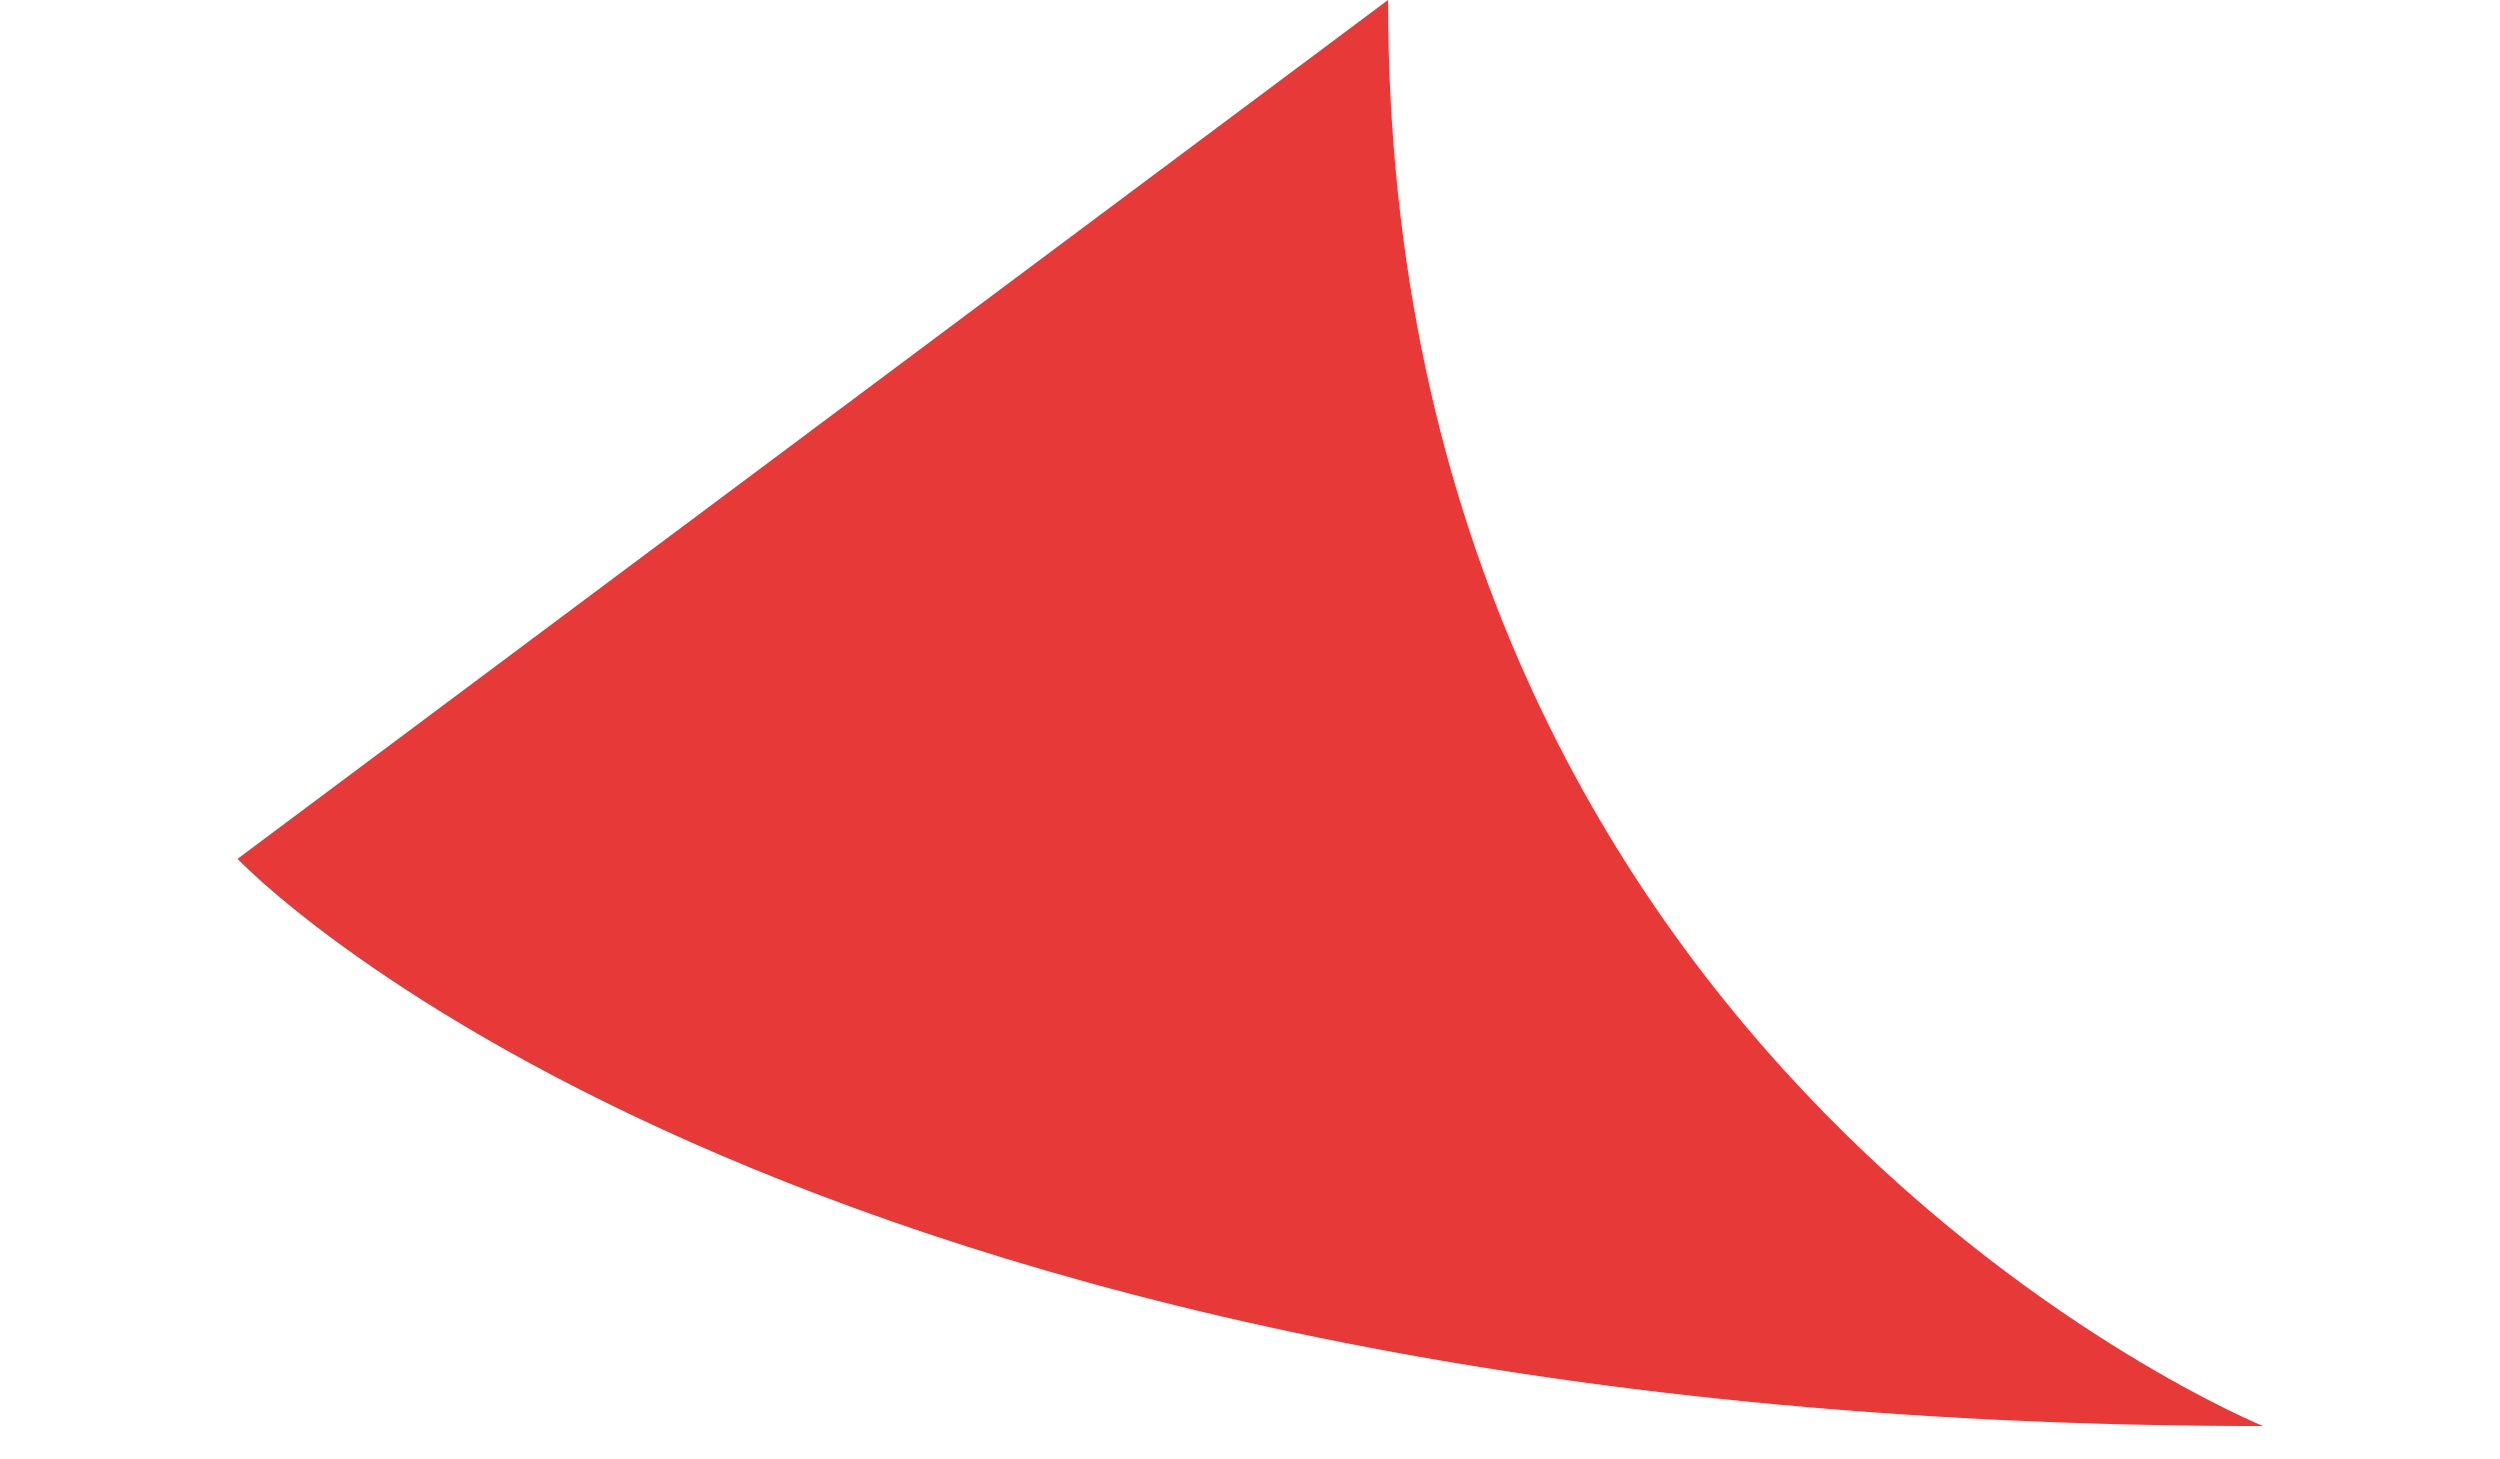
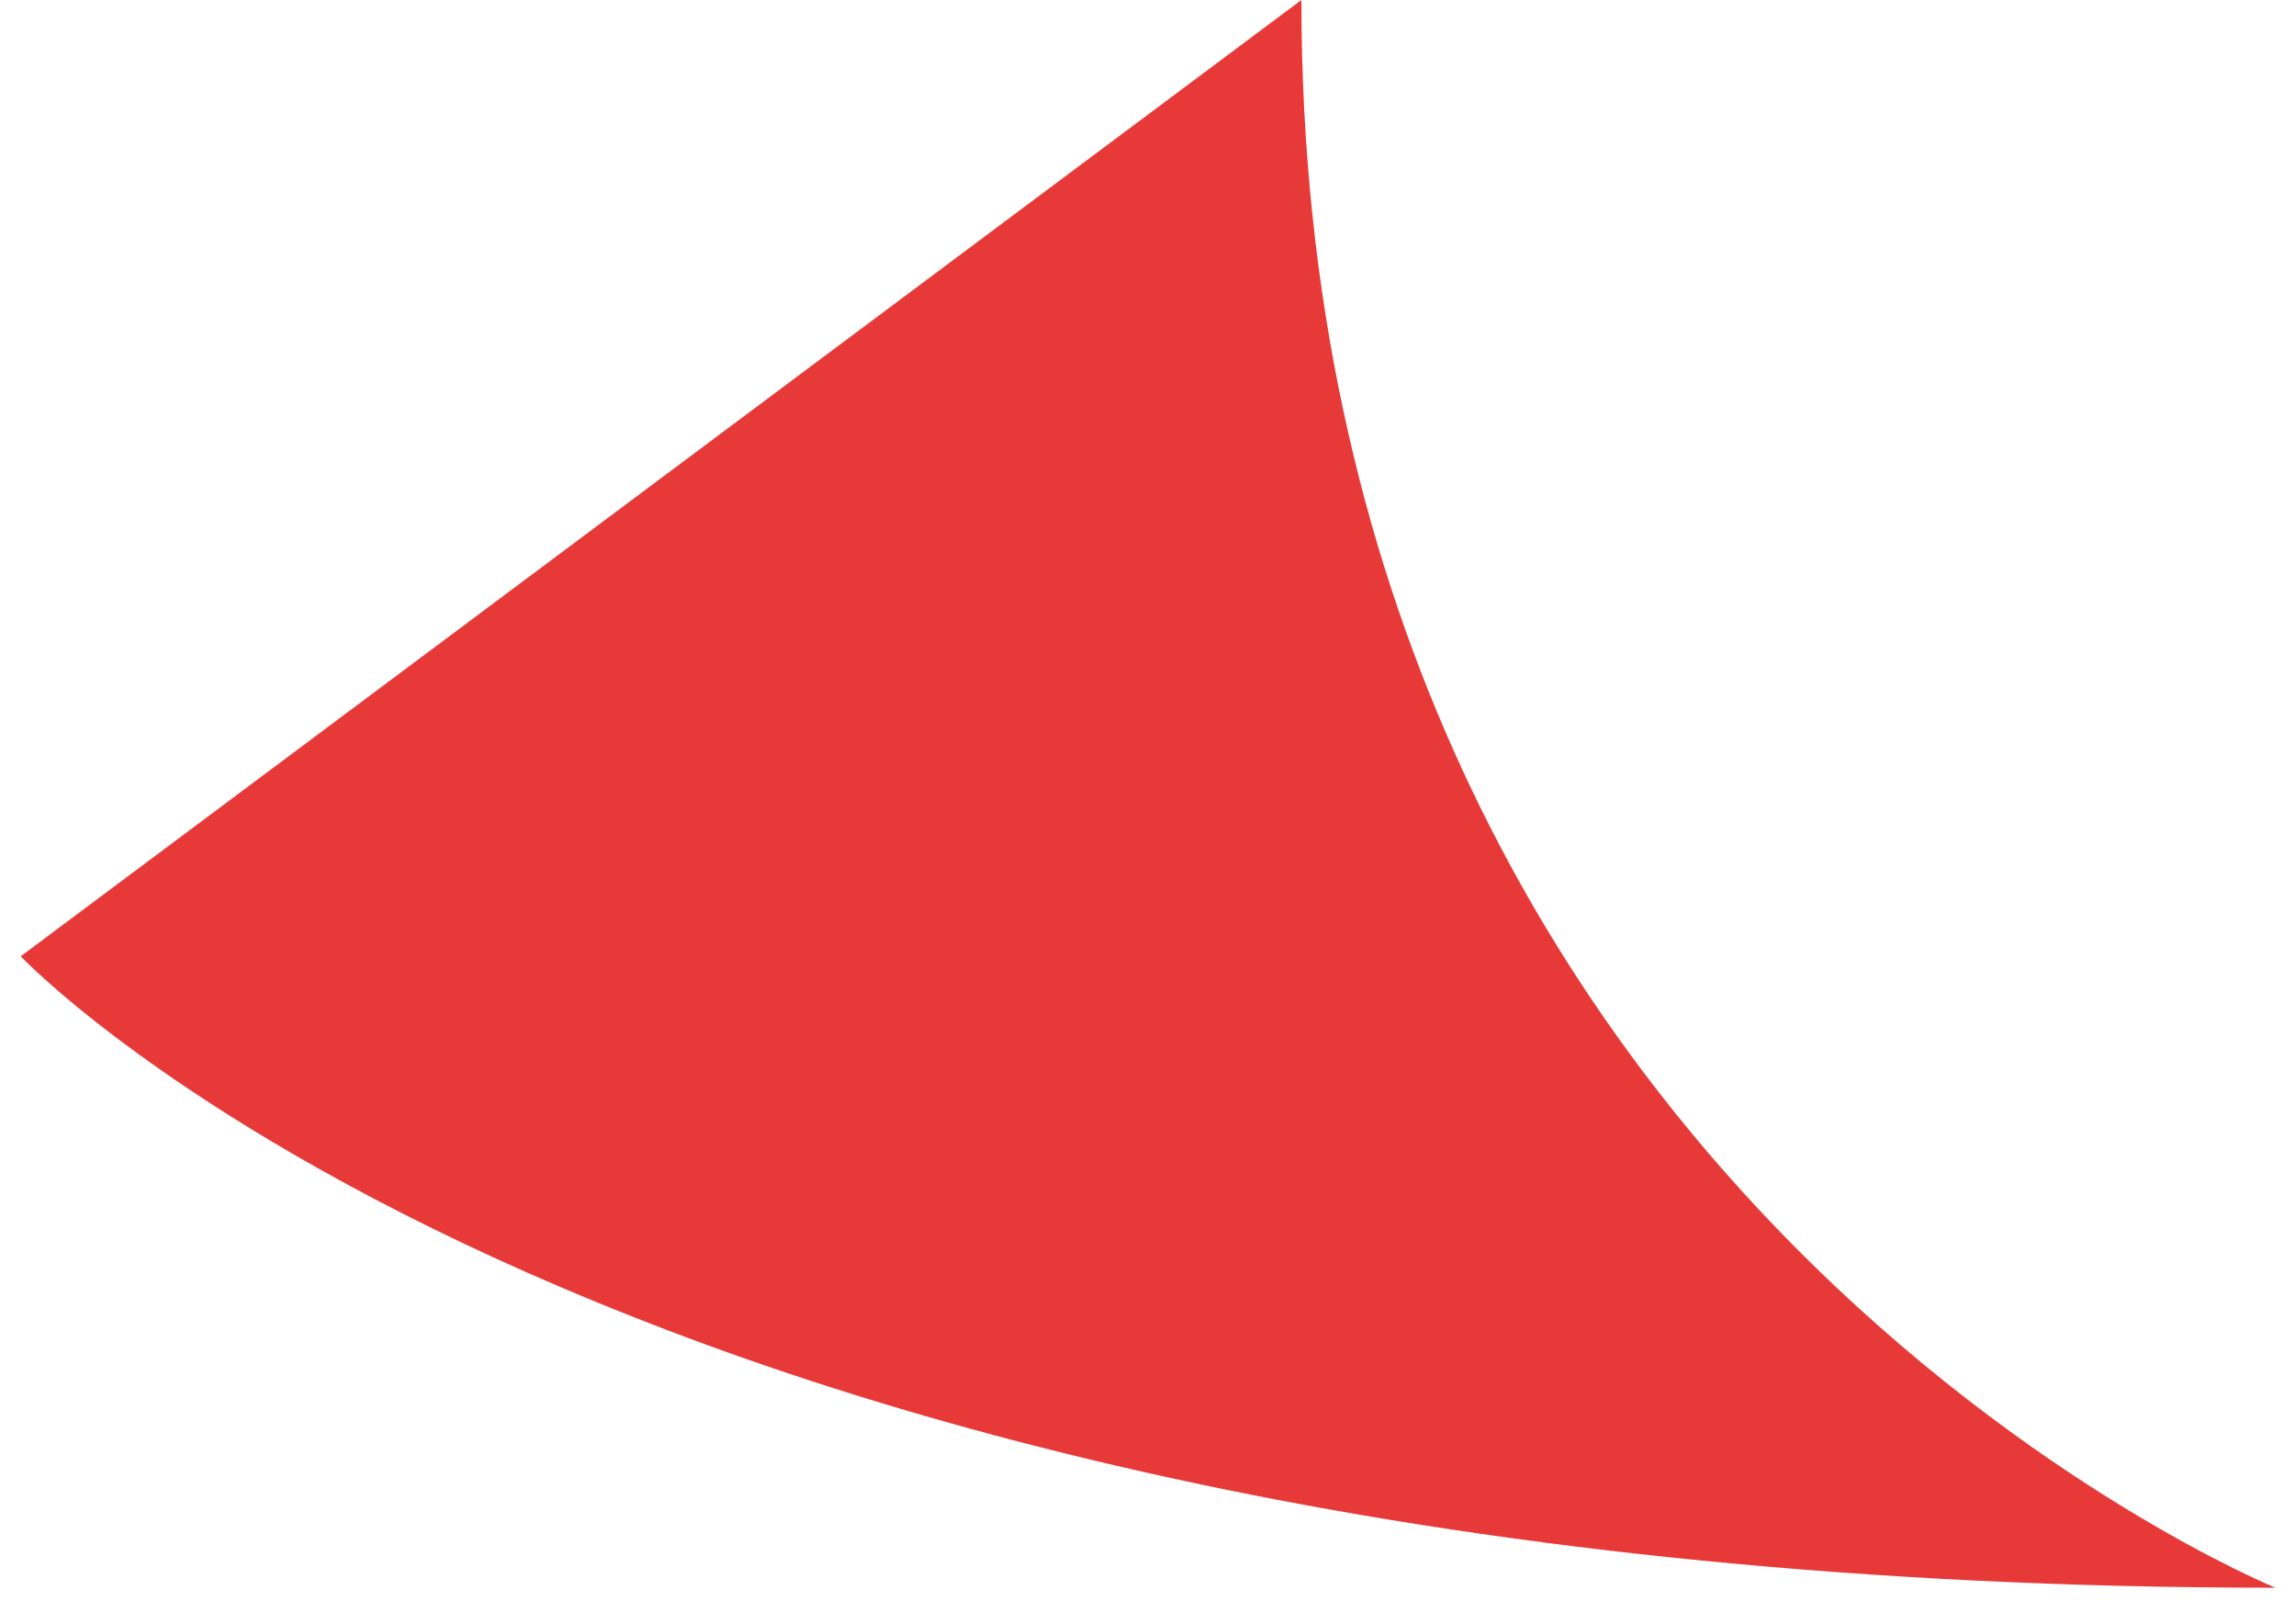
- <svg xmlns="http://www.w3.org/2000/svg" version="1.1" id="Layer_1" x="0px" y="0px" viewBox="0 0 960 560" enable-background="new 0 0 960 560" xml:space="preserve">
-   <path fill="#E73A38" d="M91.2,329.8c0,0,205.4,217.8,777.8,217.8c0,0-336-136.9-336-547.6" />
+ <svg xmlns="http://www.w3.org/2000/svg" version="1.1" id="Layer_1" x="0px" y="0px" viewBox="0 0 841.9 595.3" enable-background="new 0 0 841.9 595.3" xml:space="preserve">
+   <path fill="#E73A38" d="M7.6,350.6c0,0,218.3,231.5,826.8,231.5c0,0-357.2-145.5-357.2-582.1" />
</svg>
